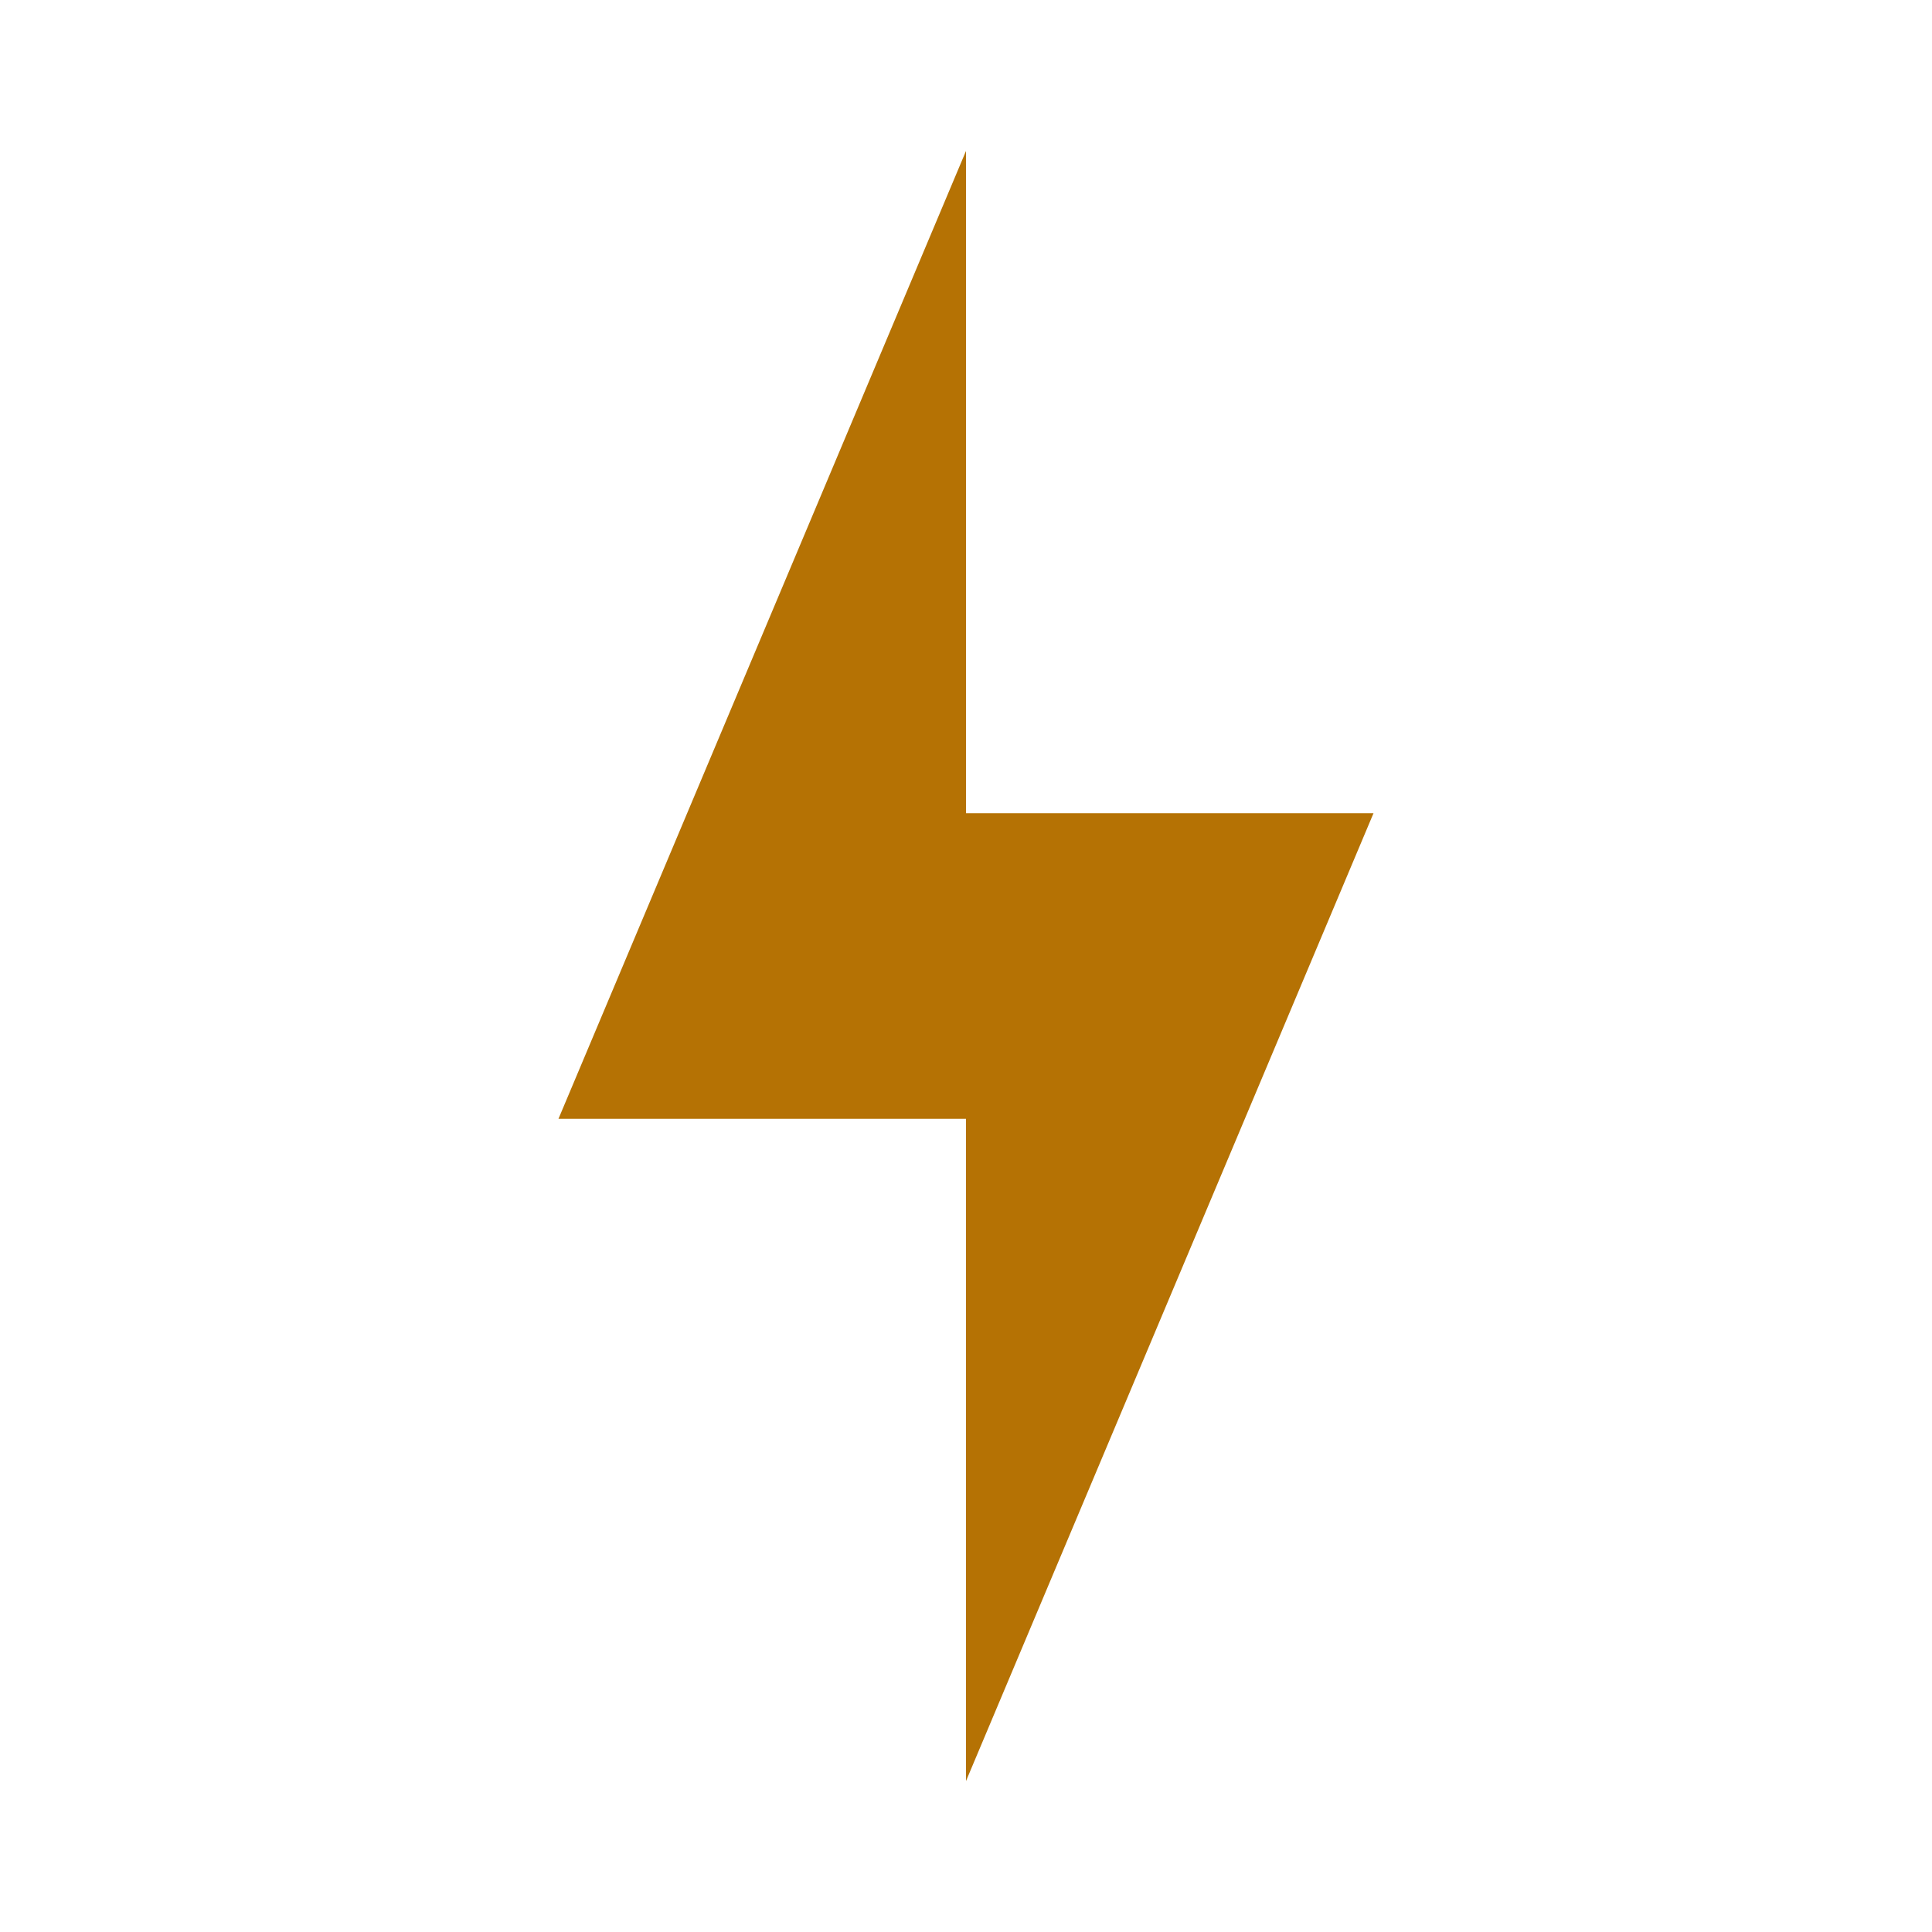
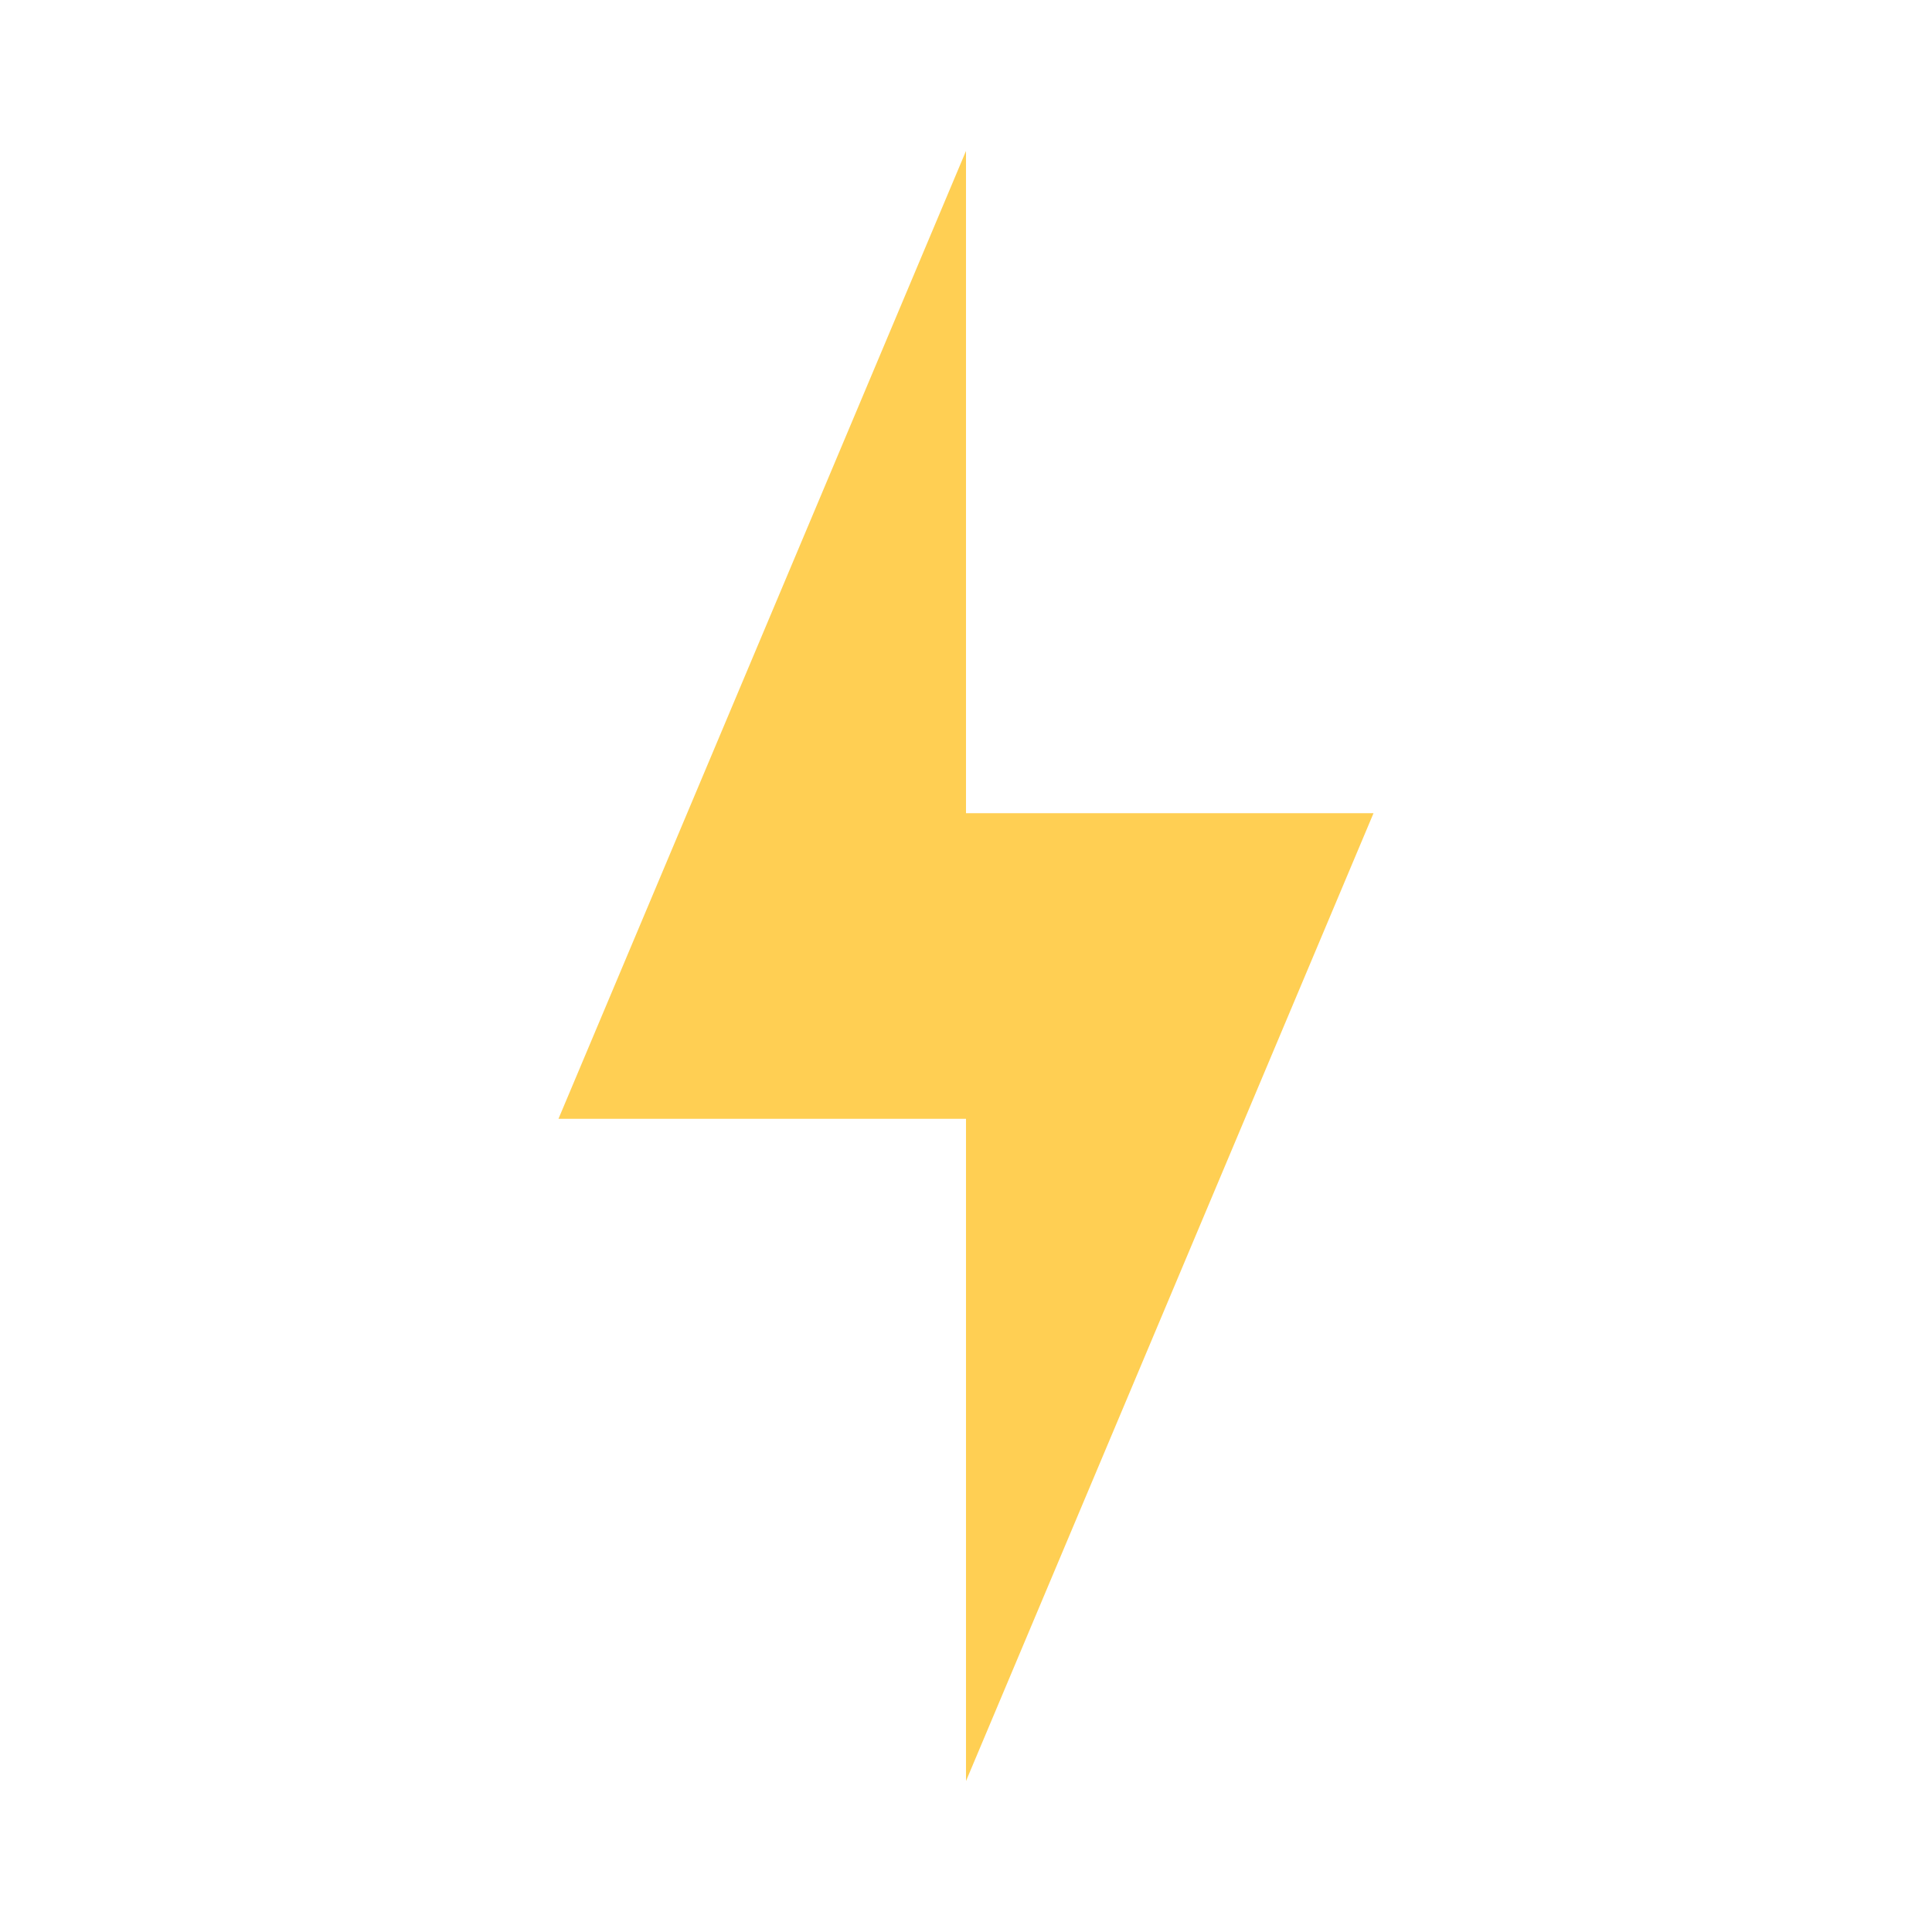
<svg xmlns="http://www.w3.org/2000/svg" viewBox="0 0 512 512" style="height: 512px; width: 512px;">
  <g class="" transform="translate(0,0)" style="">
-     <path d="M376 211H256V16L136 301h120v195z" fill="#b57204" fill-opacity="1" transform="translate(25.6, 25.6) scale(0.9, 0.9) rotate(0, 256, 256) skewX(0) skewY(0)" />
+     <path d="M376 211H256V16L136 301h120v195z" fill="#FFCF53" fill-opacity="1" transform="translate(25.6, 25.6) scale(0.9, 0.9) rotate(0, 256, 256) skewX(0) skewY(0)" />
  </g>
</svg>
